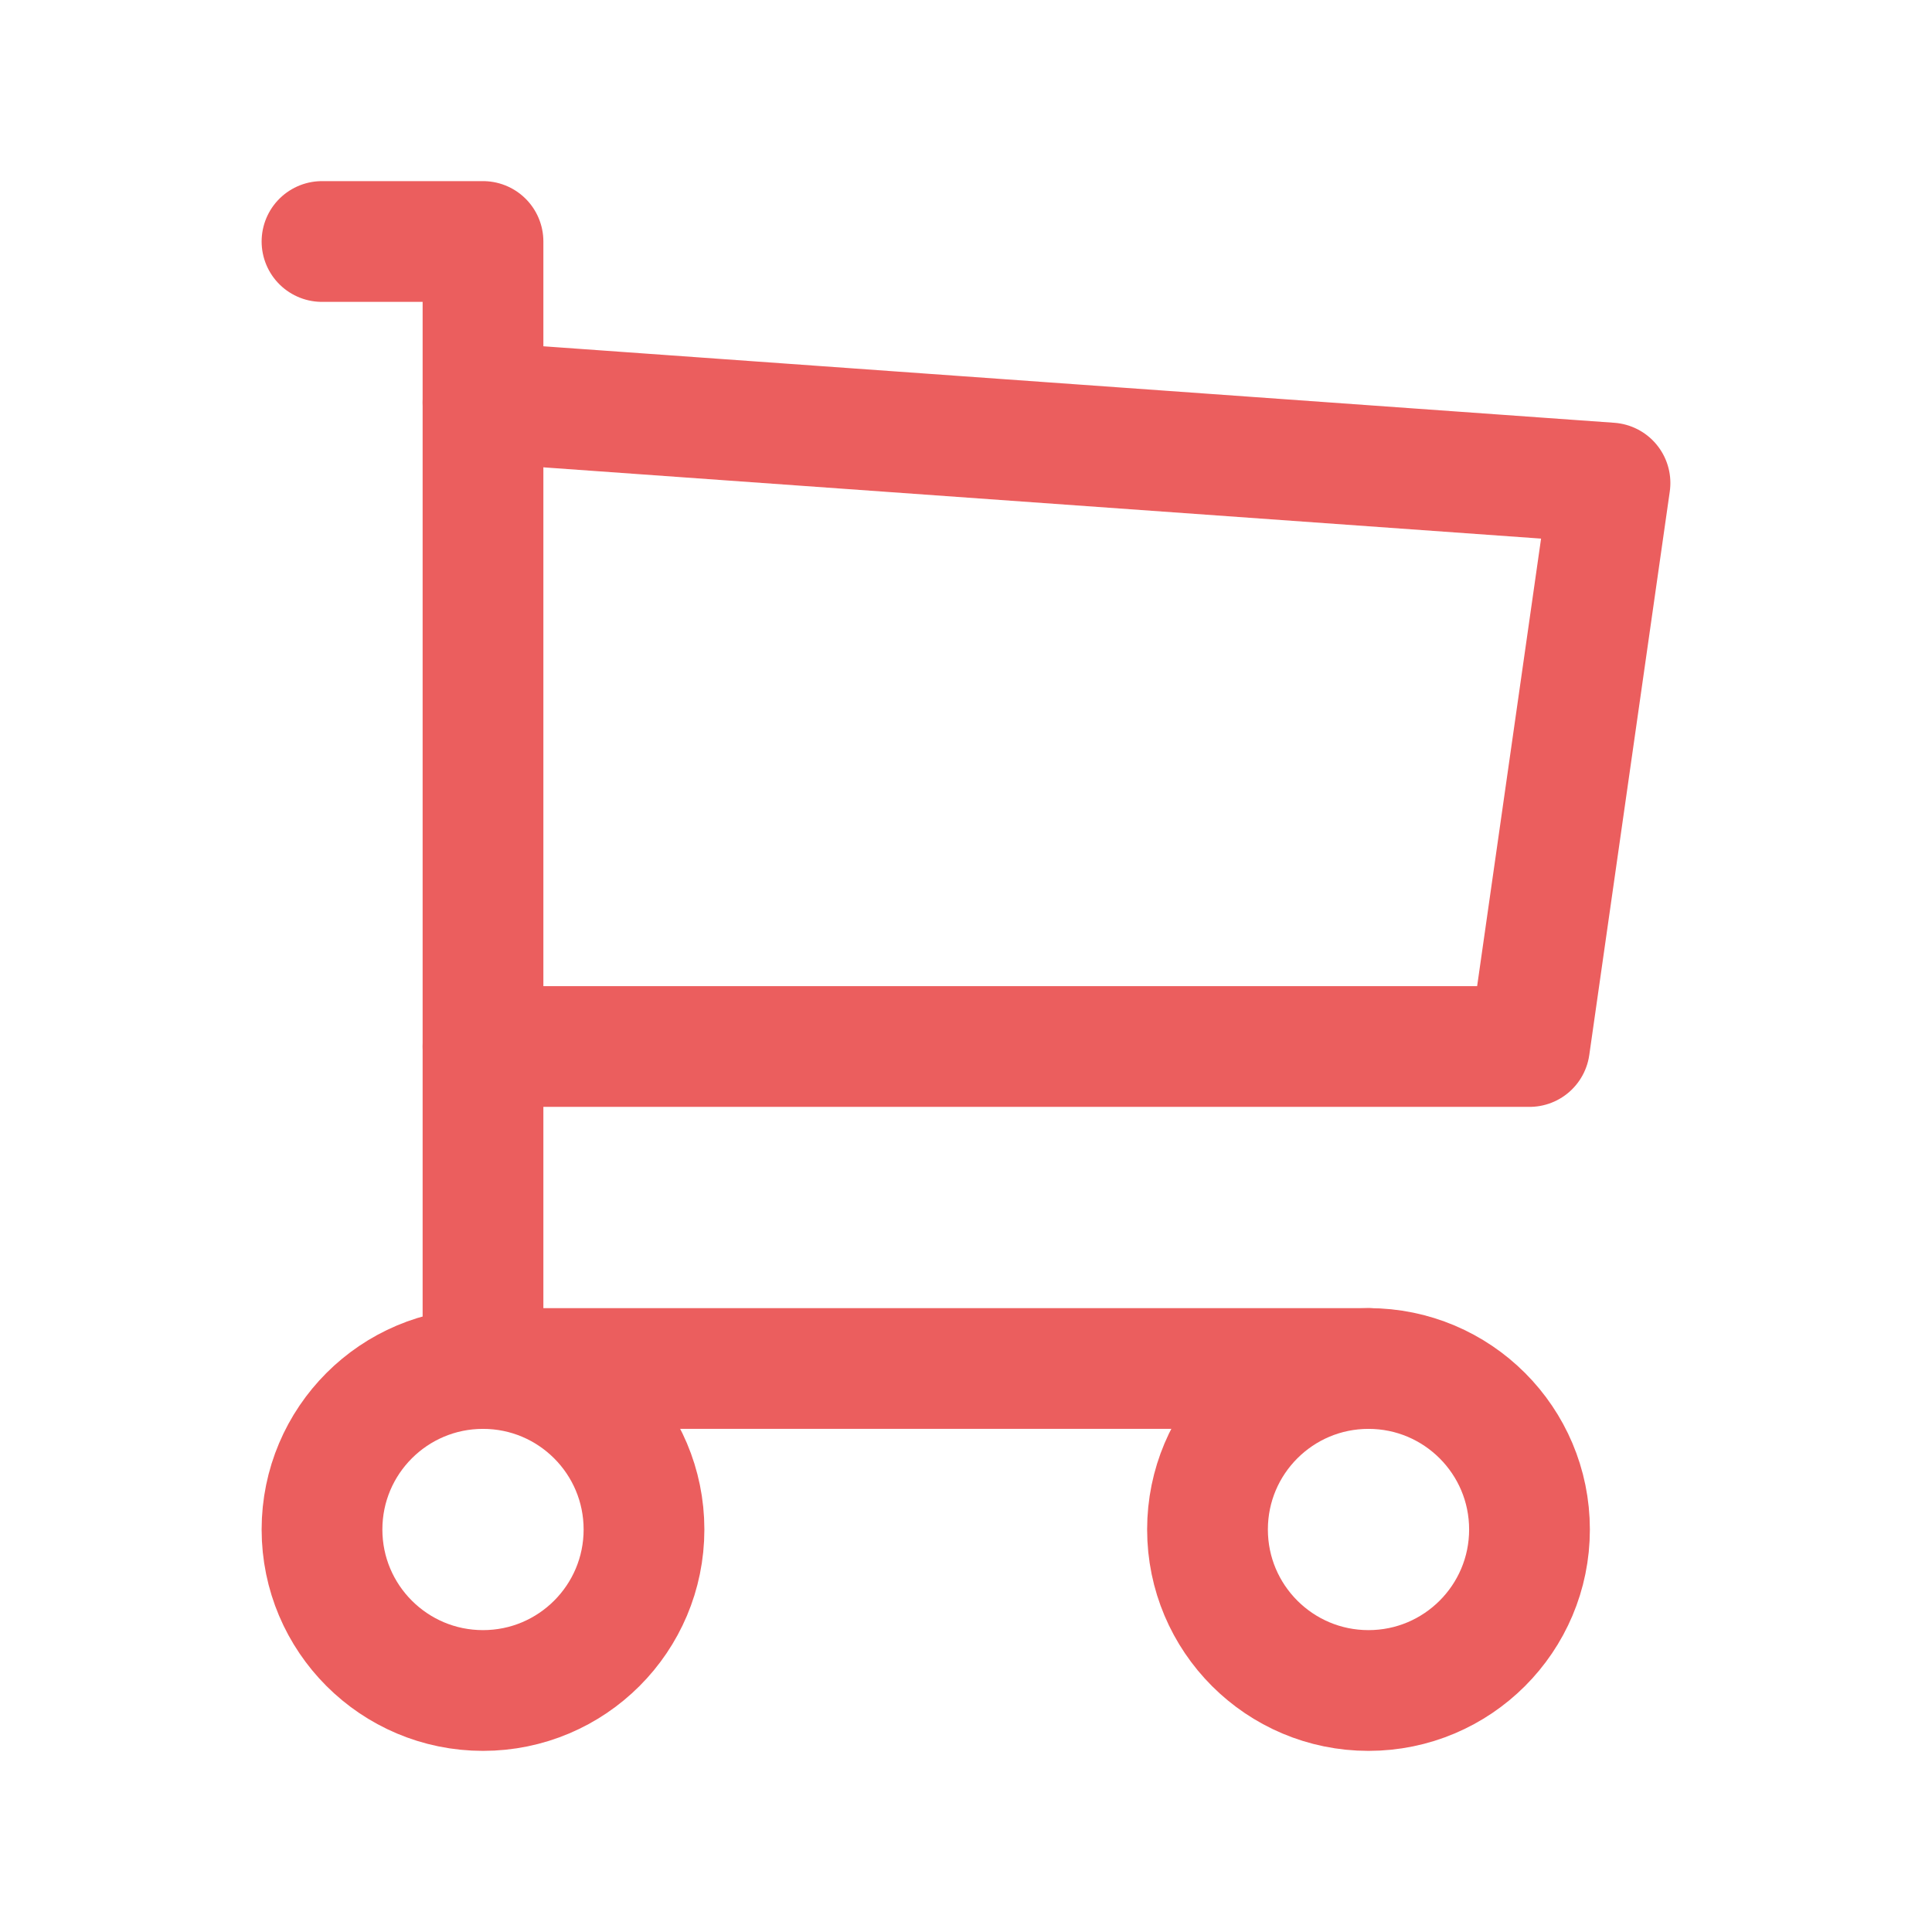
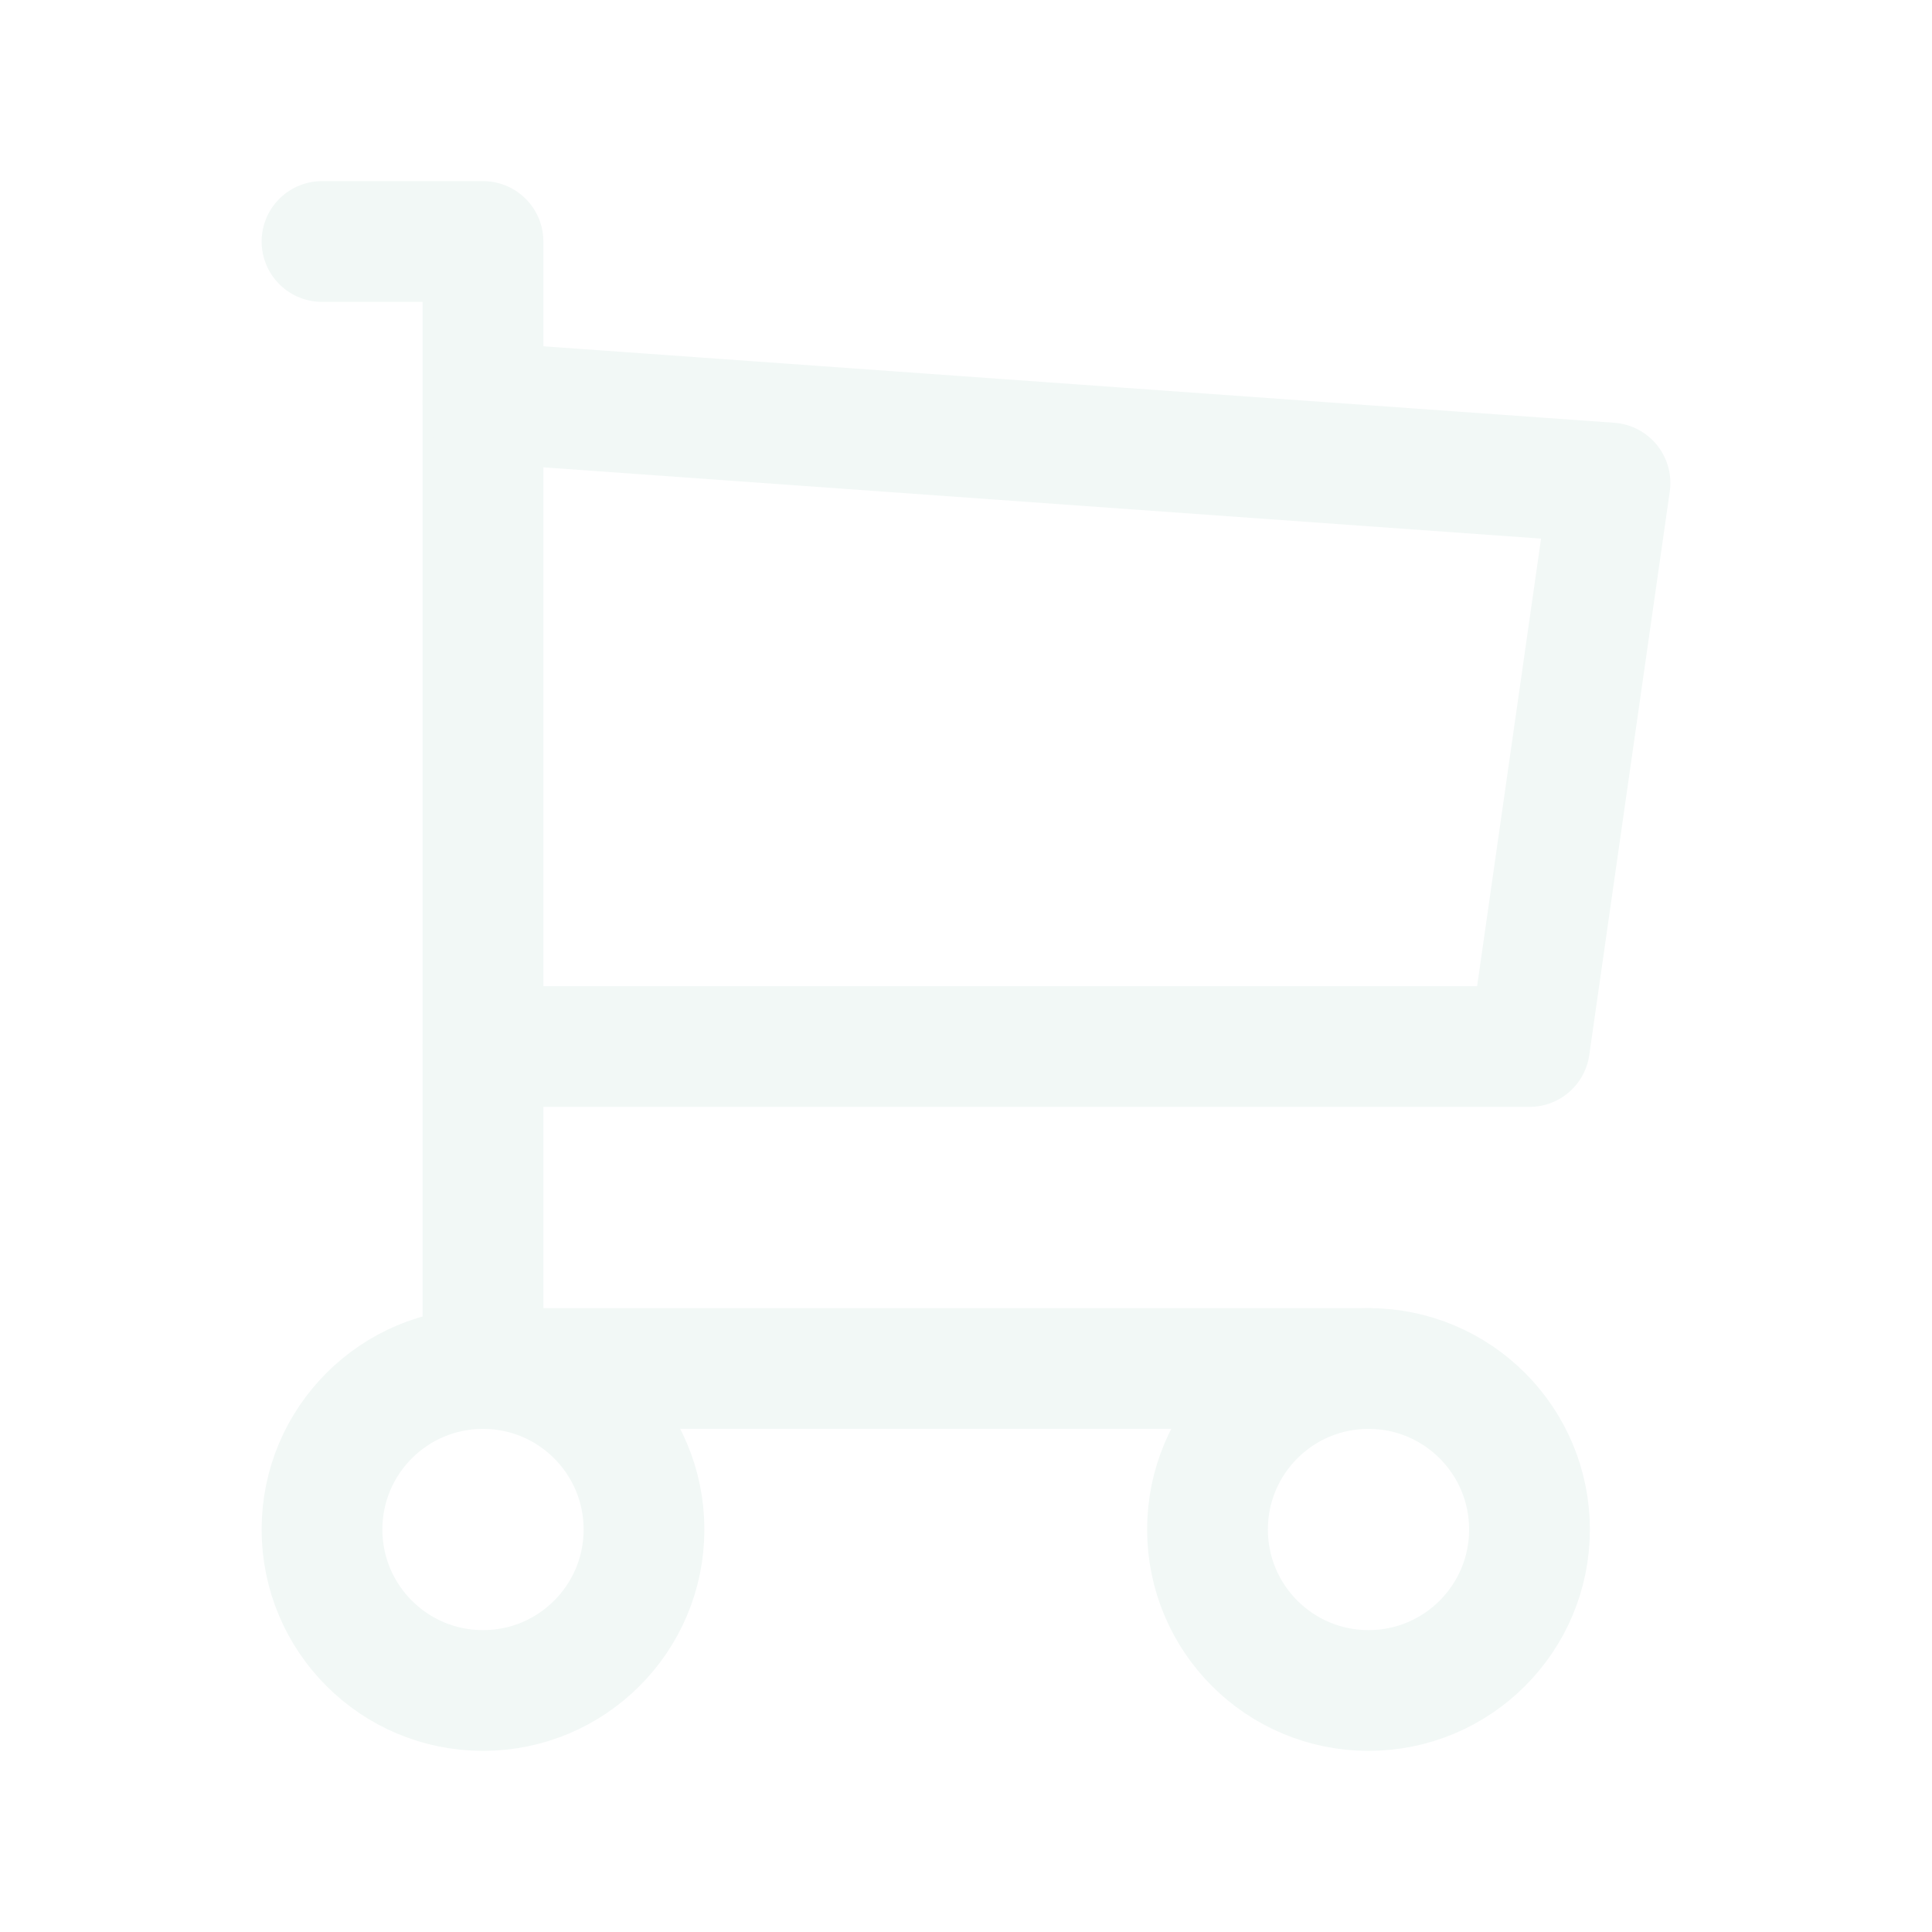
- <svg xmlns="http://www.w3.org/2000/svg" class="icon icon-tabler icon-tabler-shopping-cart" width="44" height="44" viewBox="0 0 24 24" stroke-width="1.5" stroke="#eb5e5e" fill="none" stroke-linecap="round" stroke-linejoin="round">
+ <svg xmlns="http://www.w3.org/2000/svg" class="icon icon-tabler icon-tabler-shopping-cart" width="44" height="44" viewBox="0 0 24 24" stroke-width="1.5" stroke="#f2f8f6" fill="none" stroke-linecap="round" stroke-linejoin="round">
  <path stroke="none" d="M0 0h24v24H0z" fill="none" />
  <circle cx="6" cy="19" r="2" />
  <circle cx="17" cy="19" r="2" />
  <path d="M17 17h-11v-14h-2" />
  <path d="M6 5l14 1l-1 7h-13" />
</svg>
